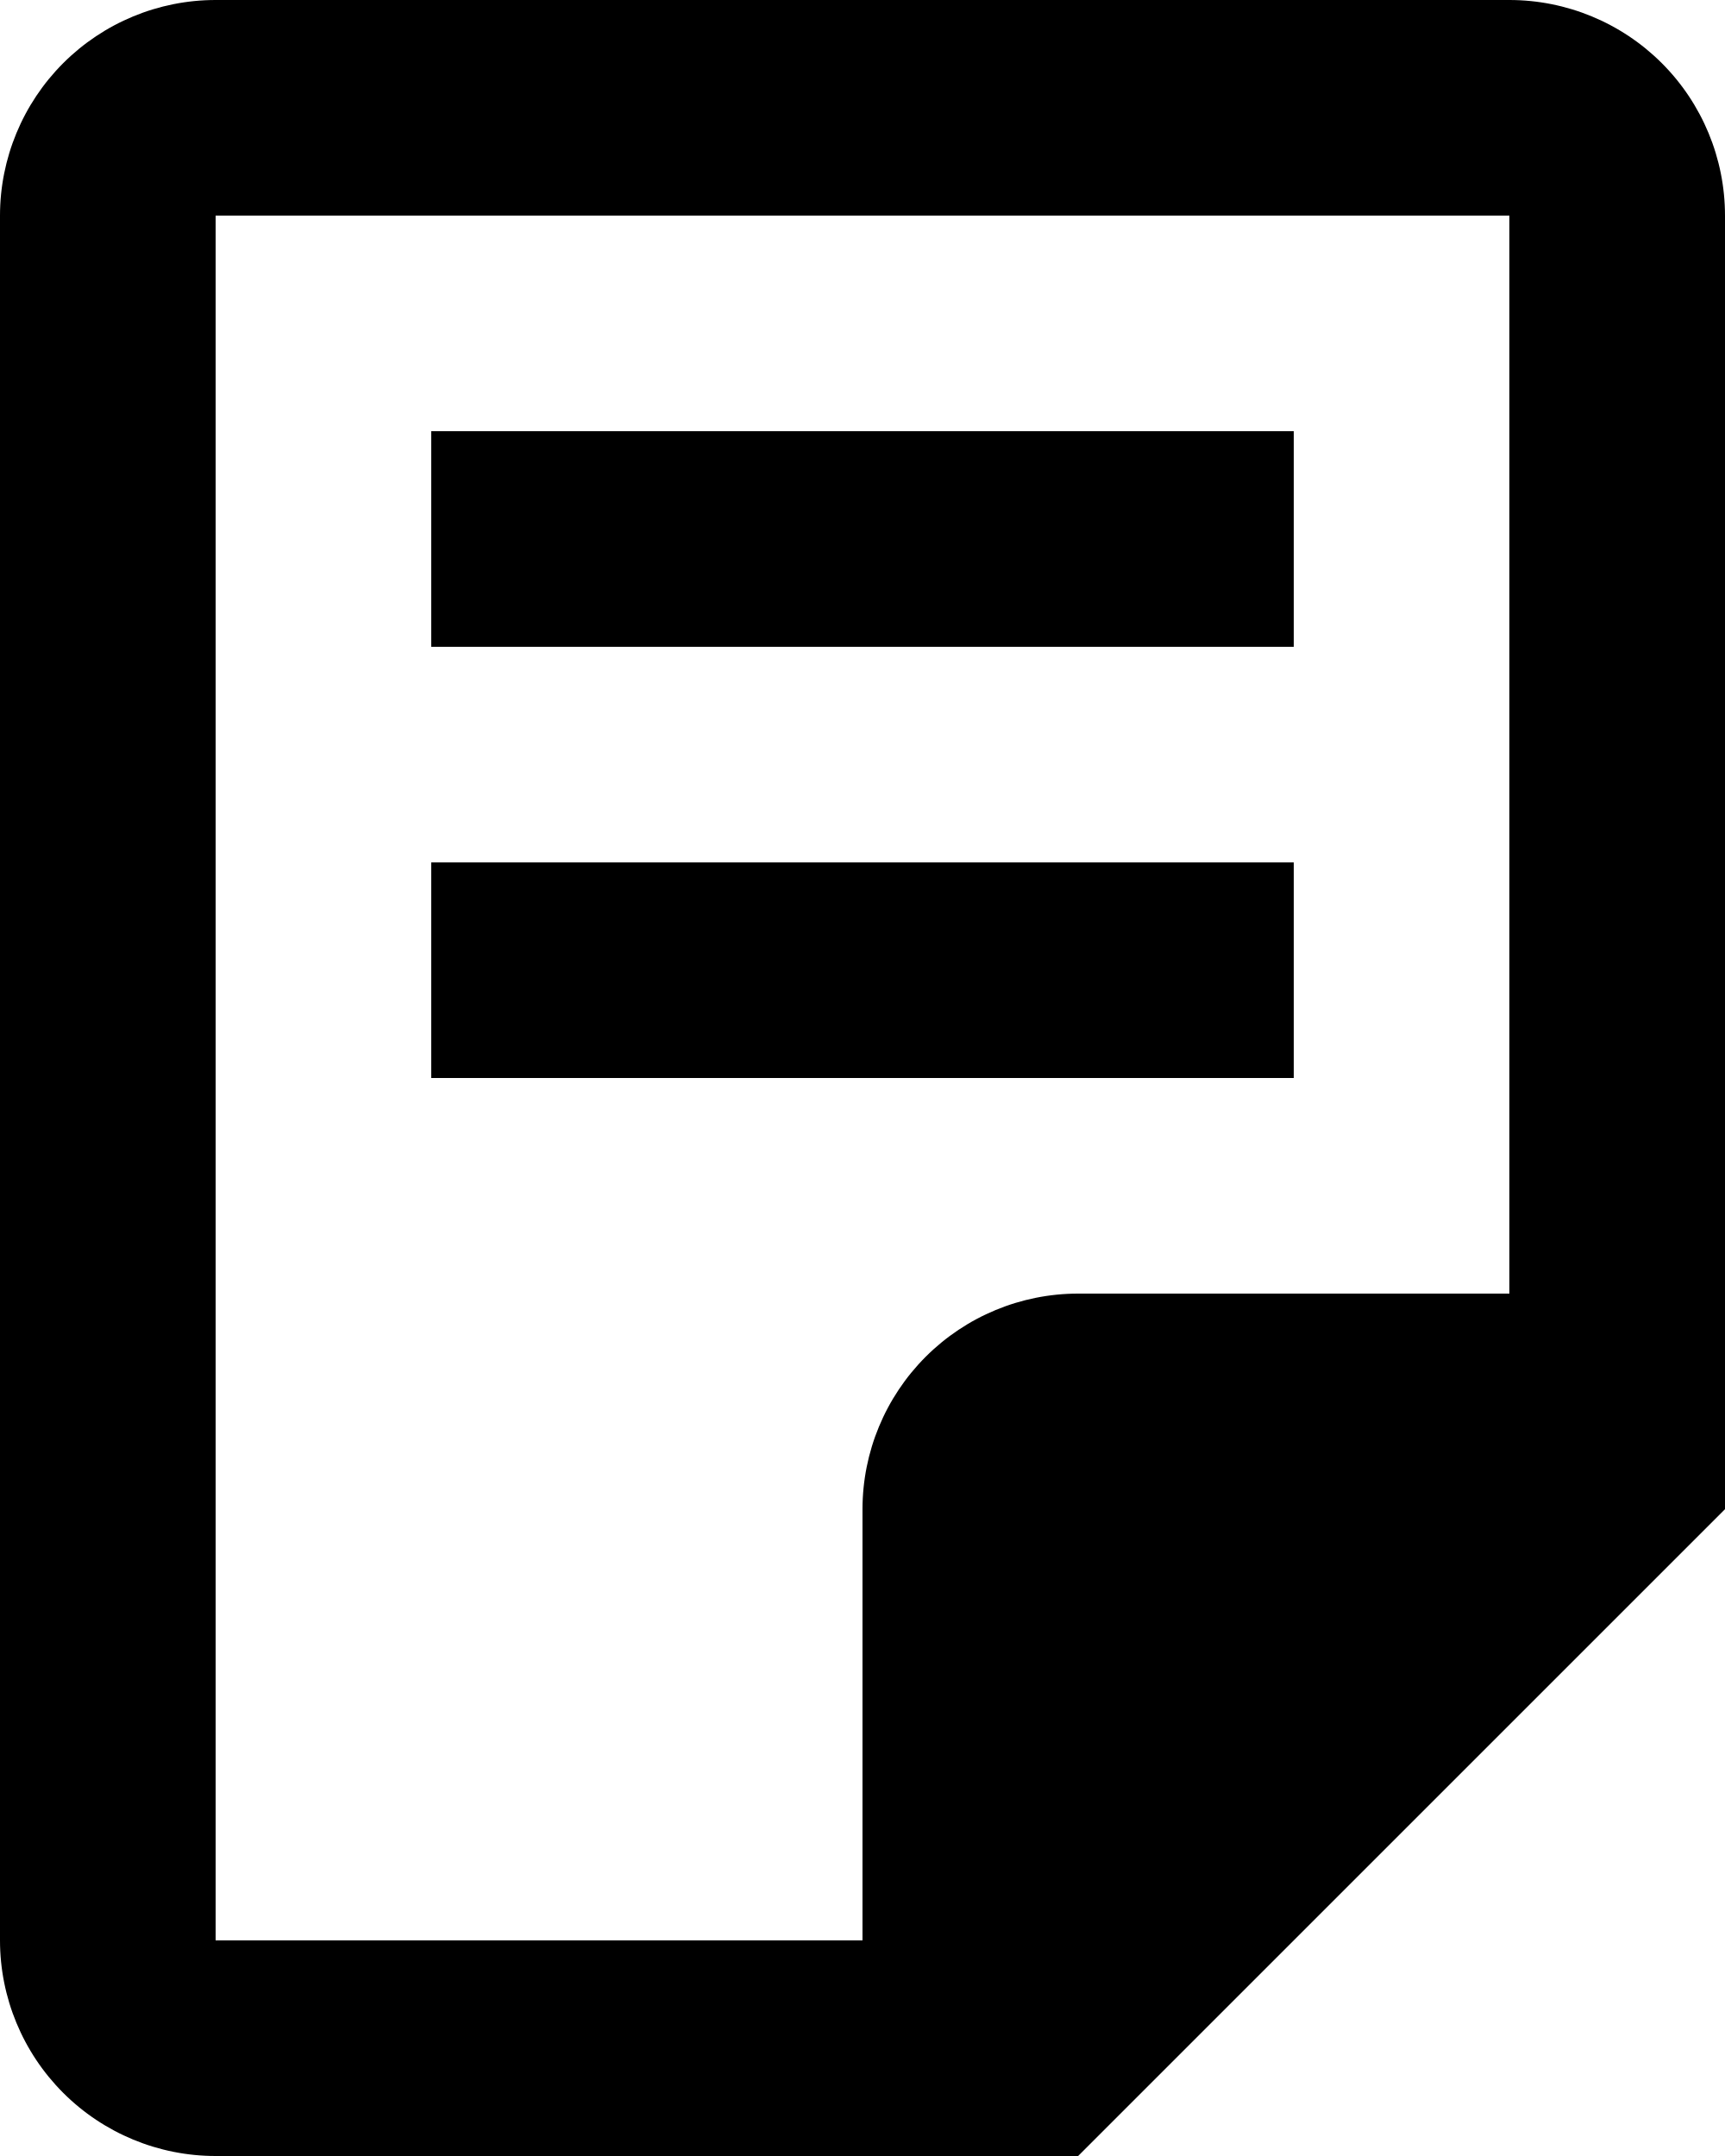
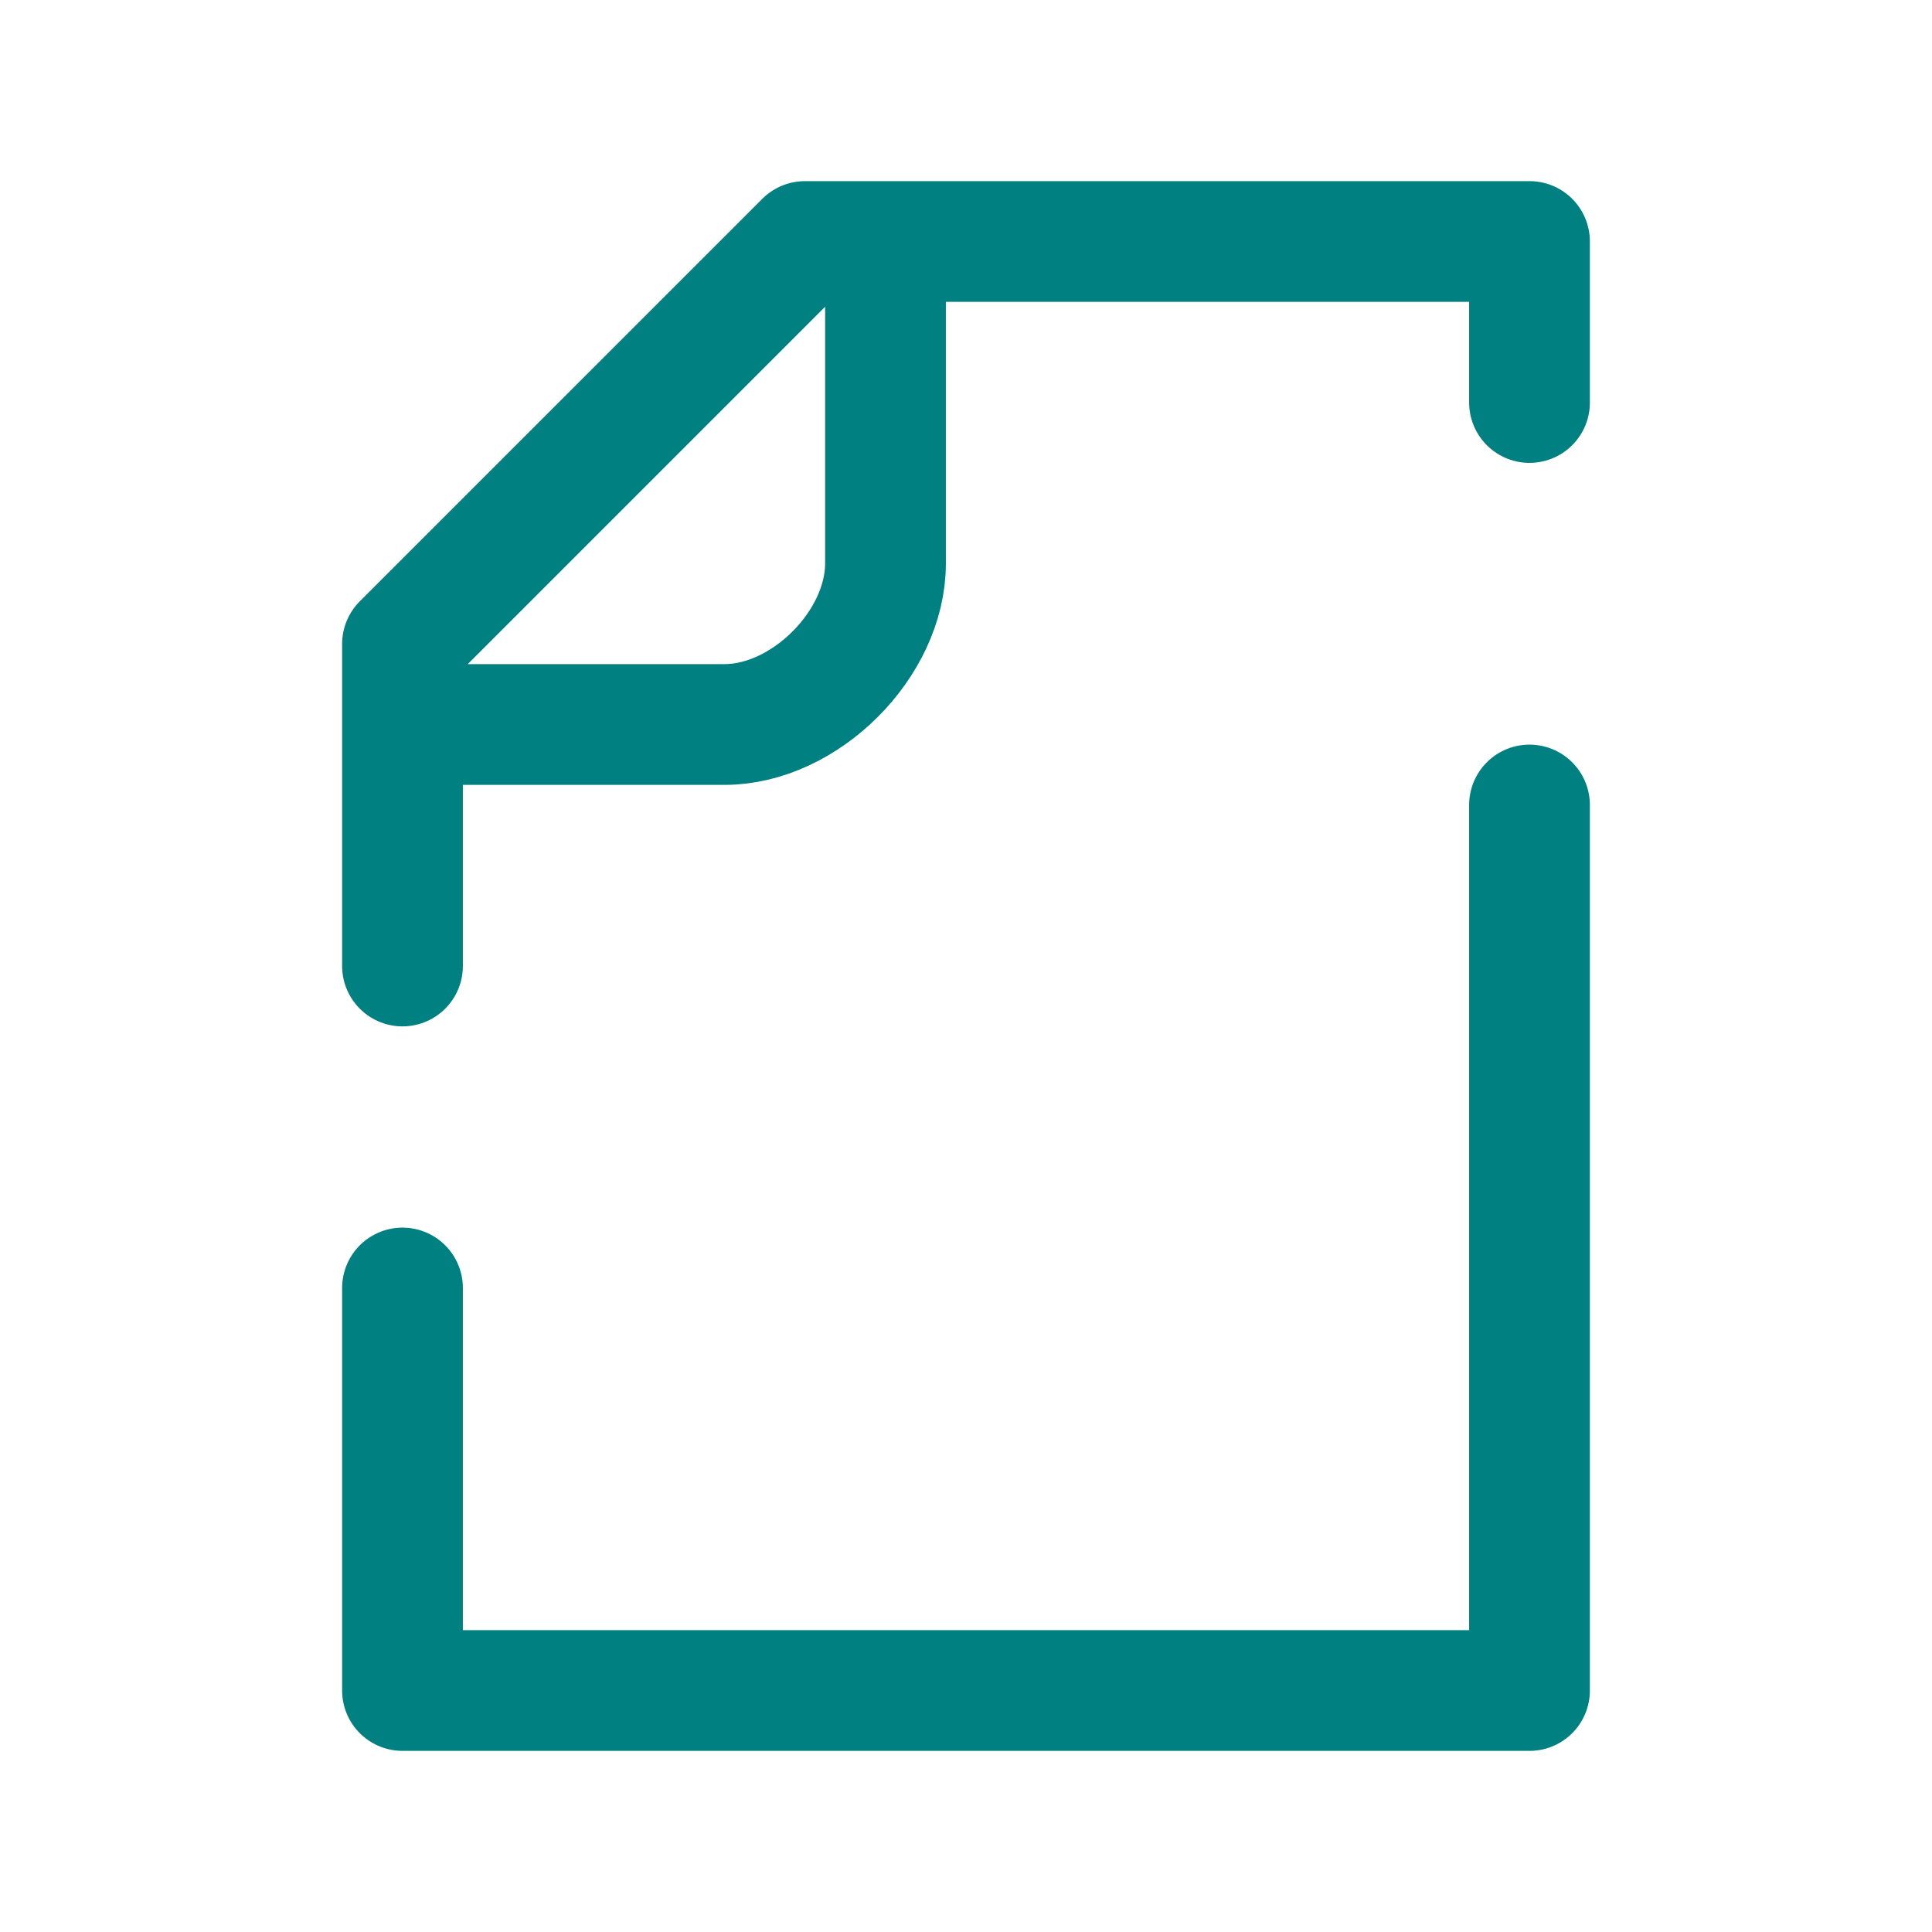
- <svg xmlns="http://www.w3.org/2000/svg" width="16" height="20" viewBox="0 0 16 20" fill="none">
-   <path d="M12 6H4V4H12V6ZM12 8H4V10H12V8ZM16 2V14L10 20H2C1.47 20 0.961 19.789 0.586 19.414C0.211 19.039 0 18.53 0 18V2C0 1.47 0.211 0.961 0.586 0.586C0.961 0.211 1.47 0 2 0H14C14.53 0 15.039 0.211 15.414 0.586C15.789 0.961 16 1.47 16 2ZM14 12V2H2V18H8V14C8 13.47 8.211 12.961 8.586 12.586C8.961 12.211 9.47 12 10 12H14Z" fill="black" />
+ <svg xmlns="http://www.w3.org/2000/svg" width="800px" height="800px" viewBox="0 0 24 24" fill="none">
+   <g transform="scale(-1,1) translate(-24,0)">
+     <path d="M13 3H5V5M13 3H14L19 8V9M13 3V7C13 8 14 9 15 9H19M19 9V12M5 10V21H19V16" stroke="#008080" stroke-width="1.5" stroke-linecap="round" stroke-linejoin="round" />
+   </g>
</svg>
